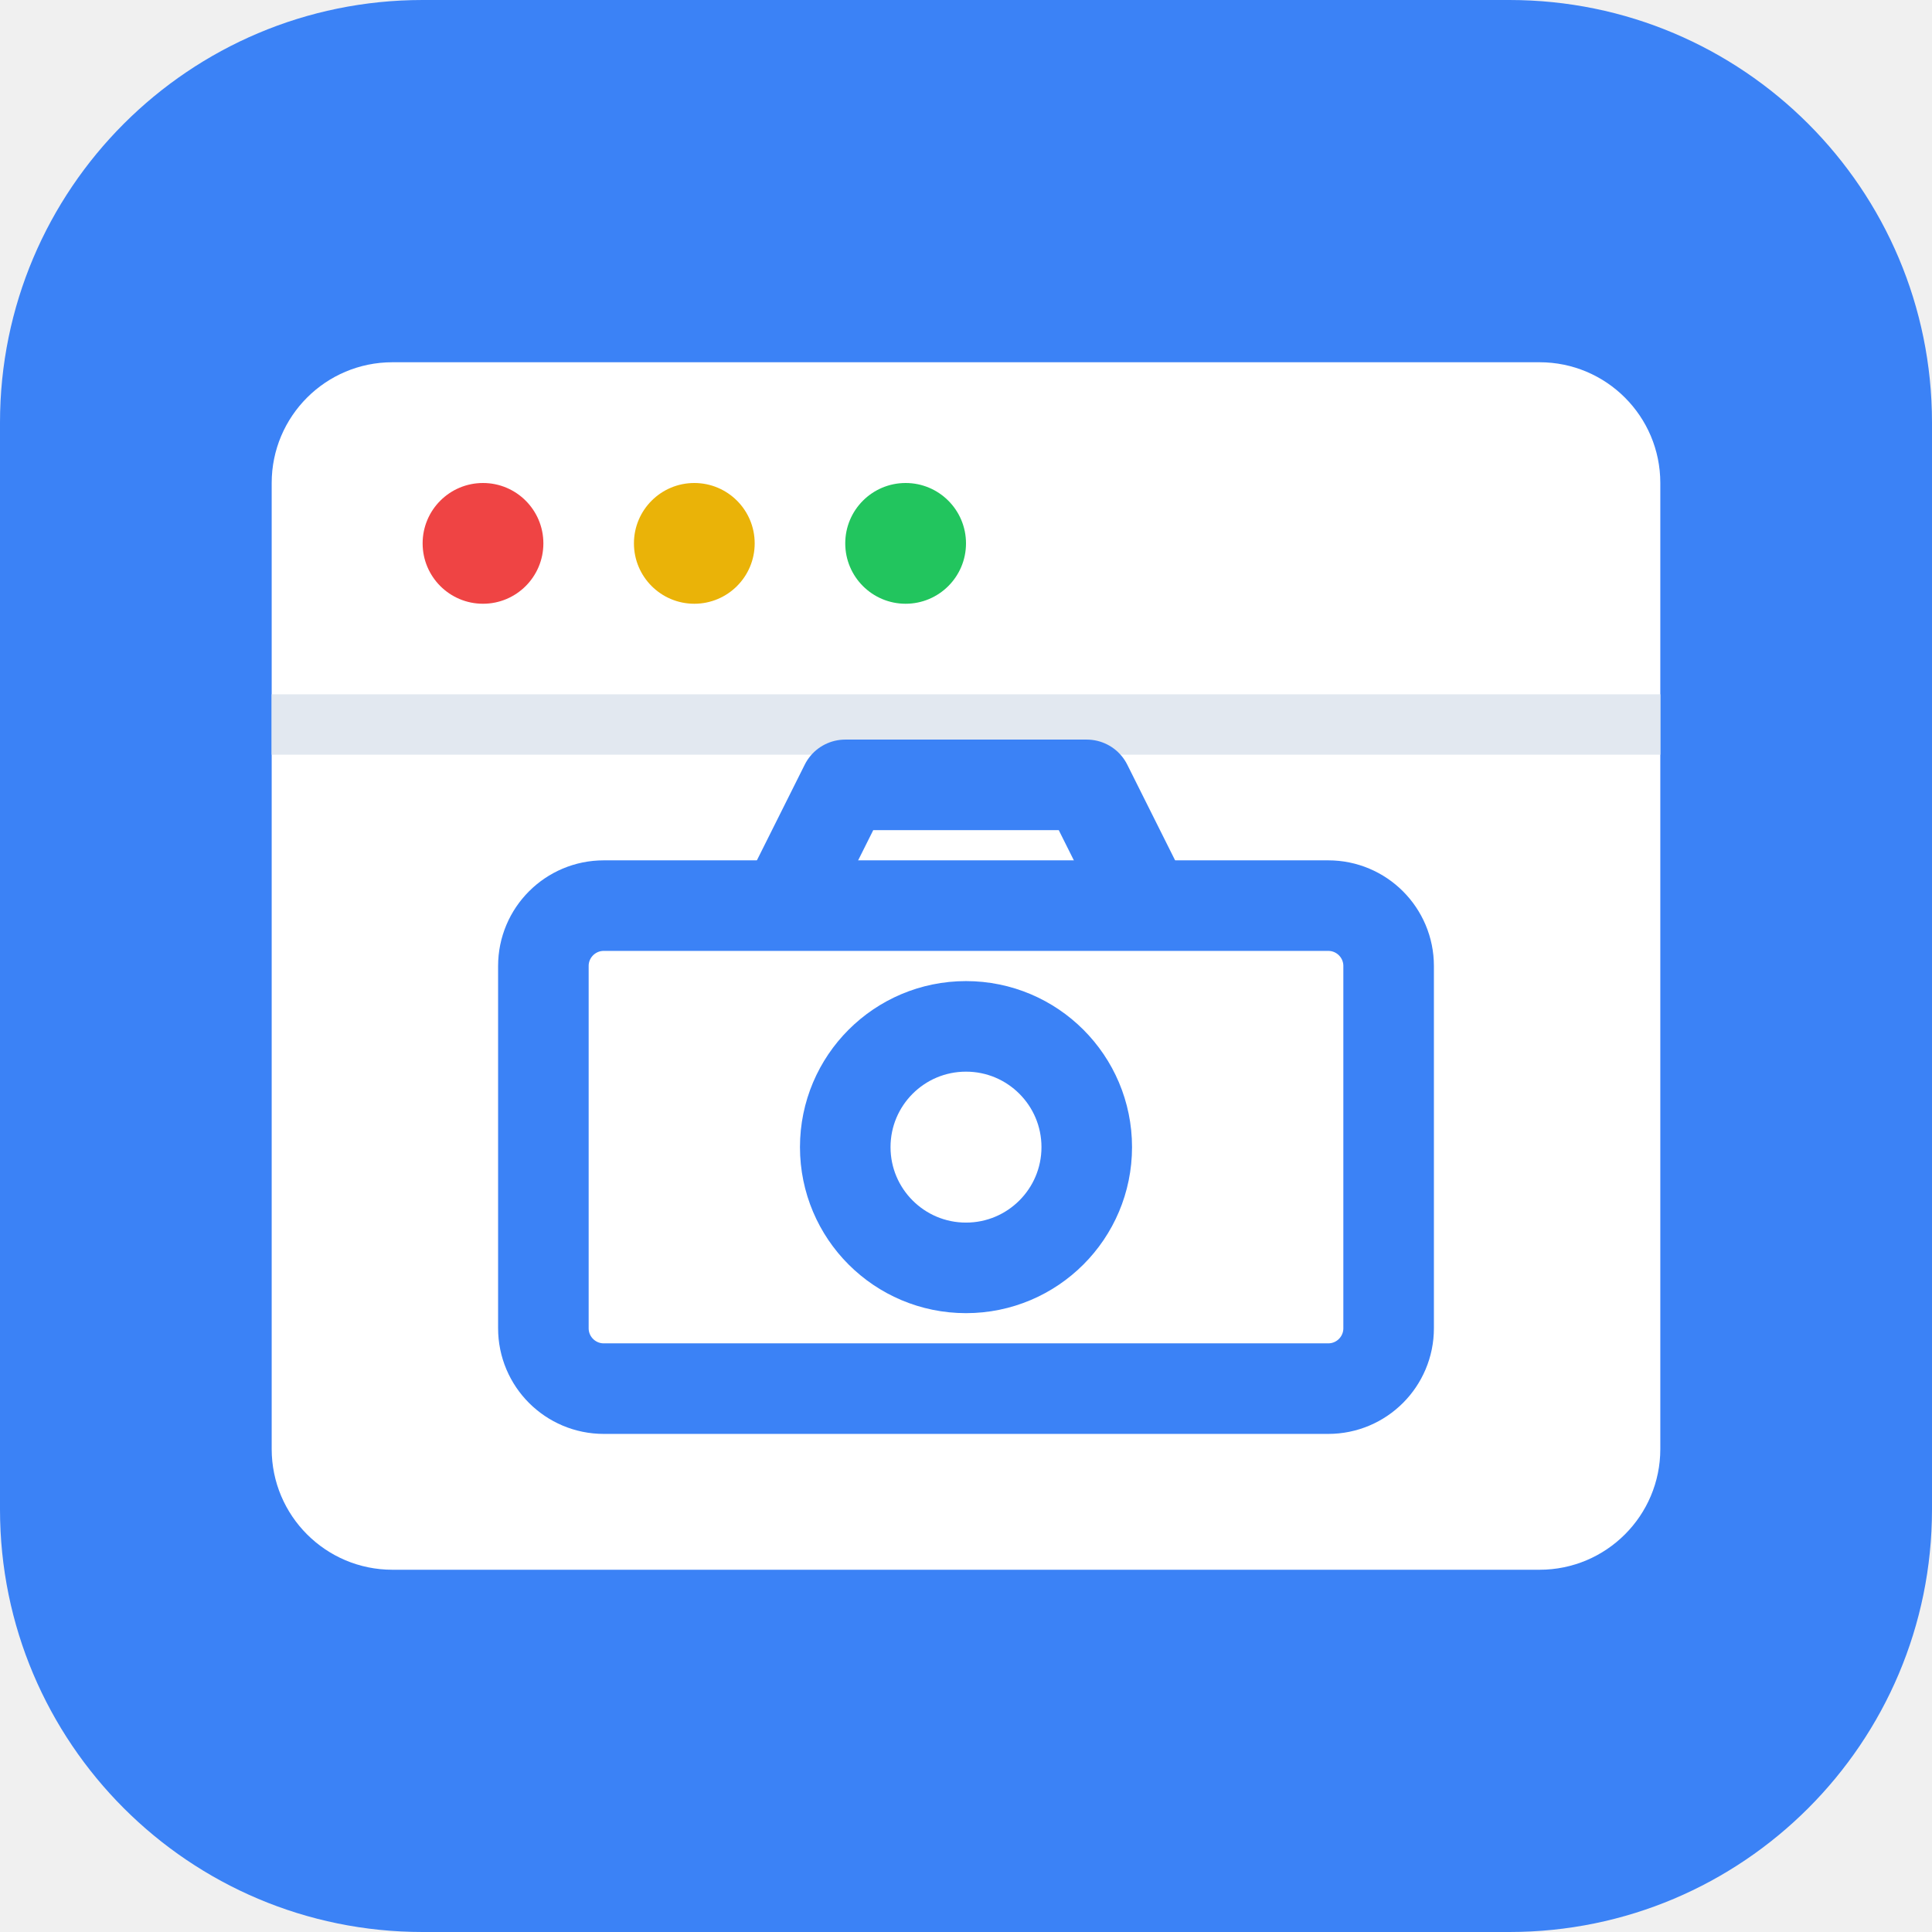
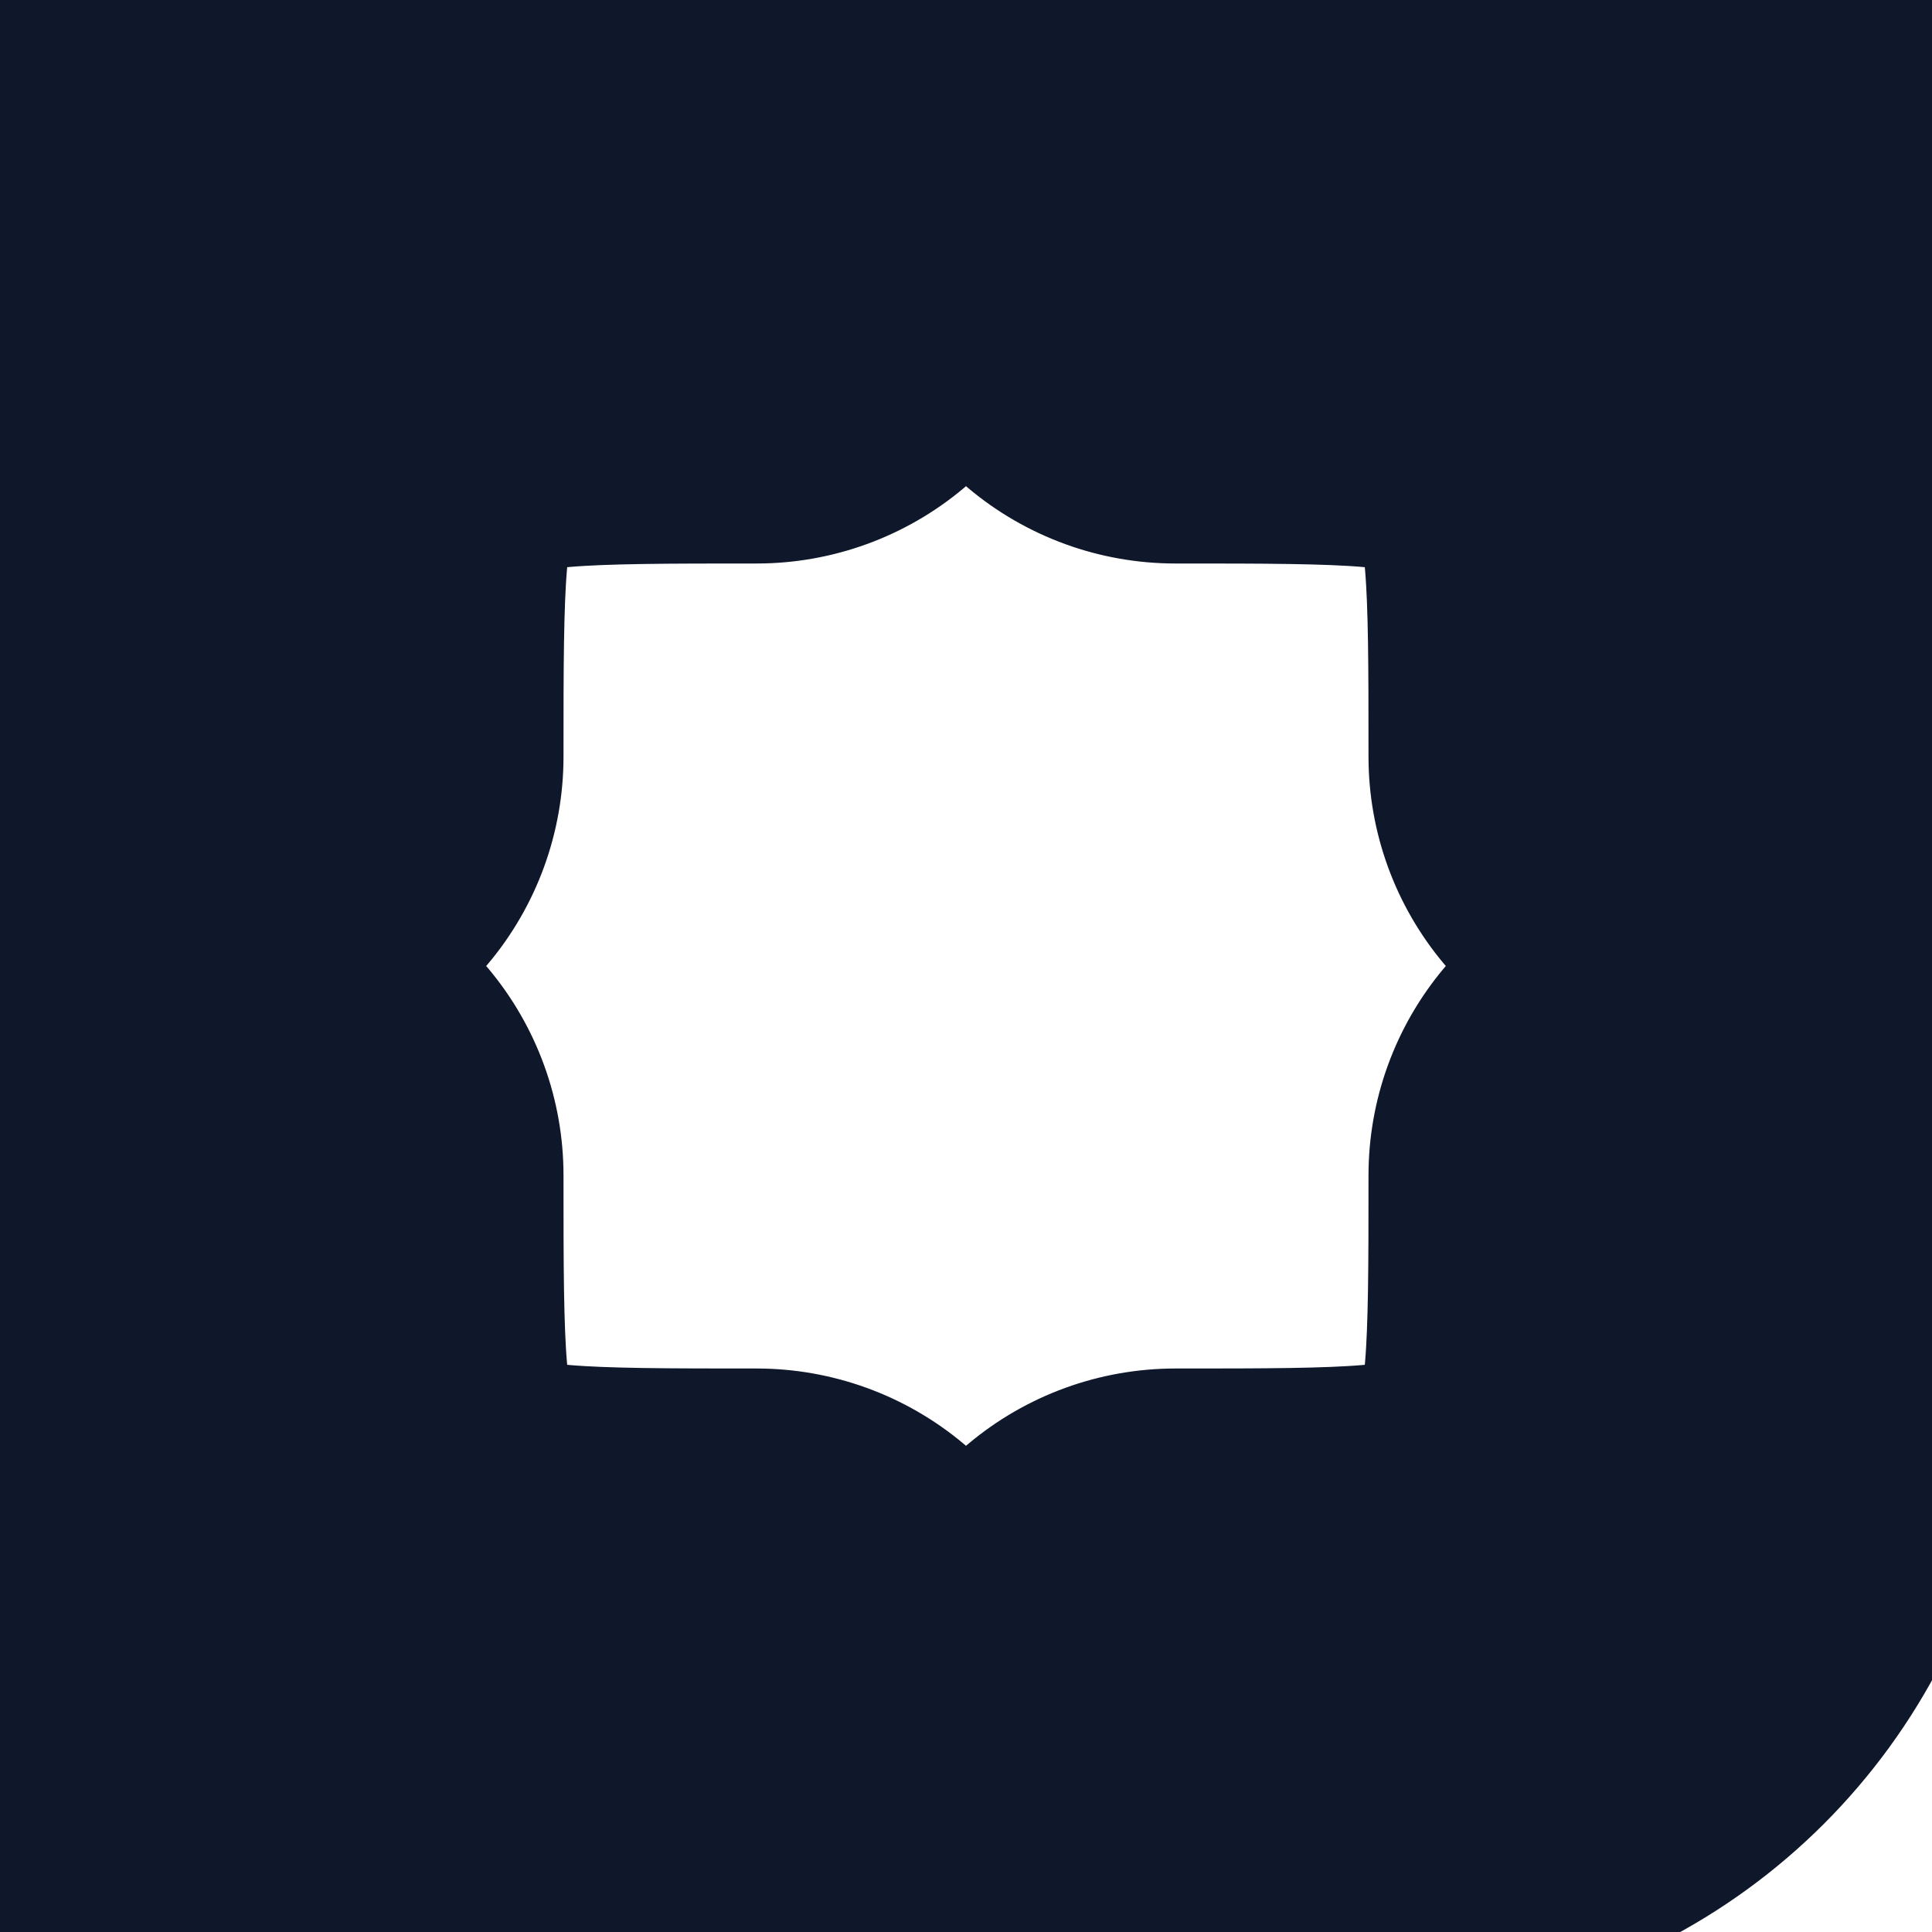
- <svg xmlns="http://www.w3.org/2000/svg" viewBox="0 0 128 128">
-   <rect width="128" height="128" rx="28" fill="#3b82f6" />
-   <rect x="18" y="24" width="92" height="80" rx="8" fill="#ffffff" />
-   <path d="M18 48 L110 48" stroke="#e2e8f0" stroke-width="4" />
-   <circle cx="32" cy="36" r="4" fill="#ef4444" />
-   <circle cx="46" cy="36" r="4" fill="#eab308" />
-   <circle cx="60" cy="36" r="4" fill="#22c55e" />
-   <rect x="36" y="60" width="56" height="32" rx="4" fill="none" stroke="#3b82f6" stroke-width="6" stroke-linejoin="round" />
-   <path d="M52 60 L56 52 L72 52 L76 60" fill="none" stroke="#3b82f6" stroke-width="6" stroke-linejoin="round" />
-   <circle cx="64" cy="76" r="8" fill="none" stroke="#3b82f6" stroke-width="6" />
+ <svg xmlns="http://www.w3.org/2000/svg" width="128" height="128" fill="none" stroke="#0f172a" stroke-width="8" viewBox="0 0 24 24" stroke-linecap="round" stroke-linejoin="round">
+   <rect width="128" height="128" fill="white" />
+   <path d="M9.4 21c-2.24 0-3.36 0-4.216-.436a4 4 0 0 1-1.748-1.748C3 17.96 3 16.84 3 14.6m18 0c0 2.24 0 3.36-.436 4.216a4 4 0 0 1-1.748 1.748C17.96 21 16.84 21 14.6 21m0-18c2.24 0 3.36 0 4.216.436a4 4 0 0 1 1.748 1.748C21 6.04 21 7.16 21 9.4M9.4 3c-2.24 0-3.36 0-4.216.436a4 4 0 0 0-1.748 1.748C3 6.04 3 7.16 3 9.4" />
</svg>
